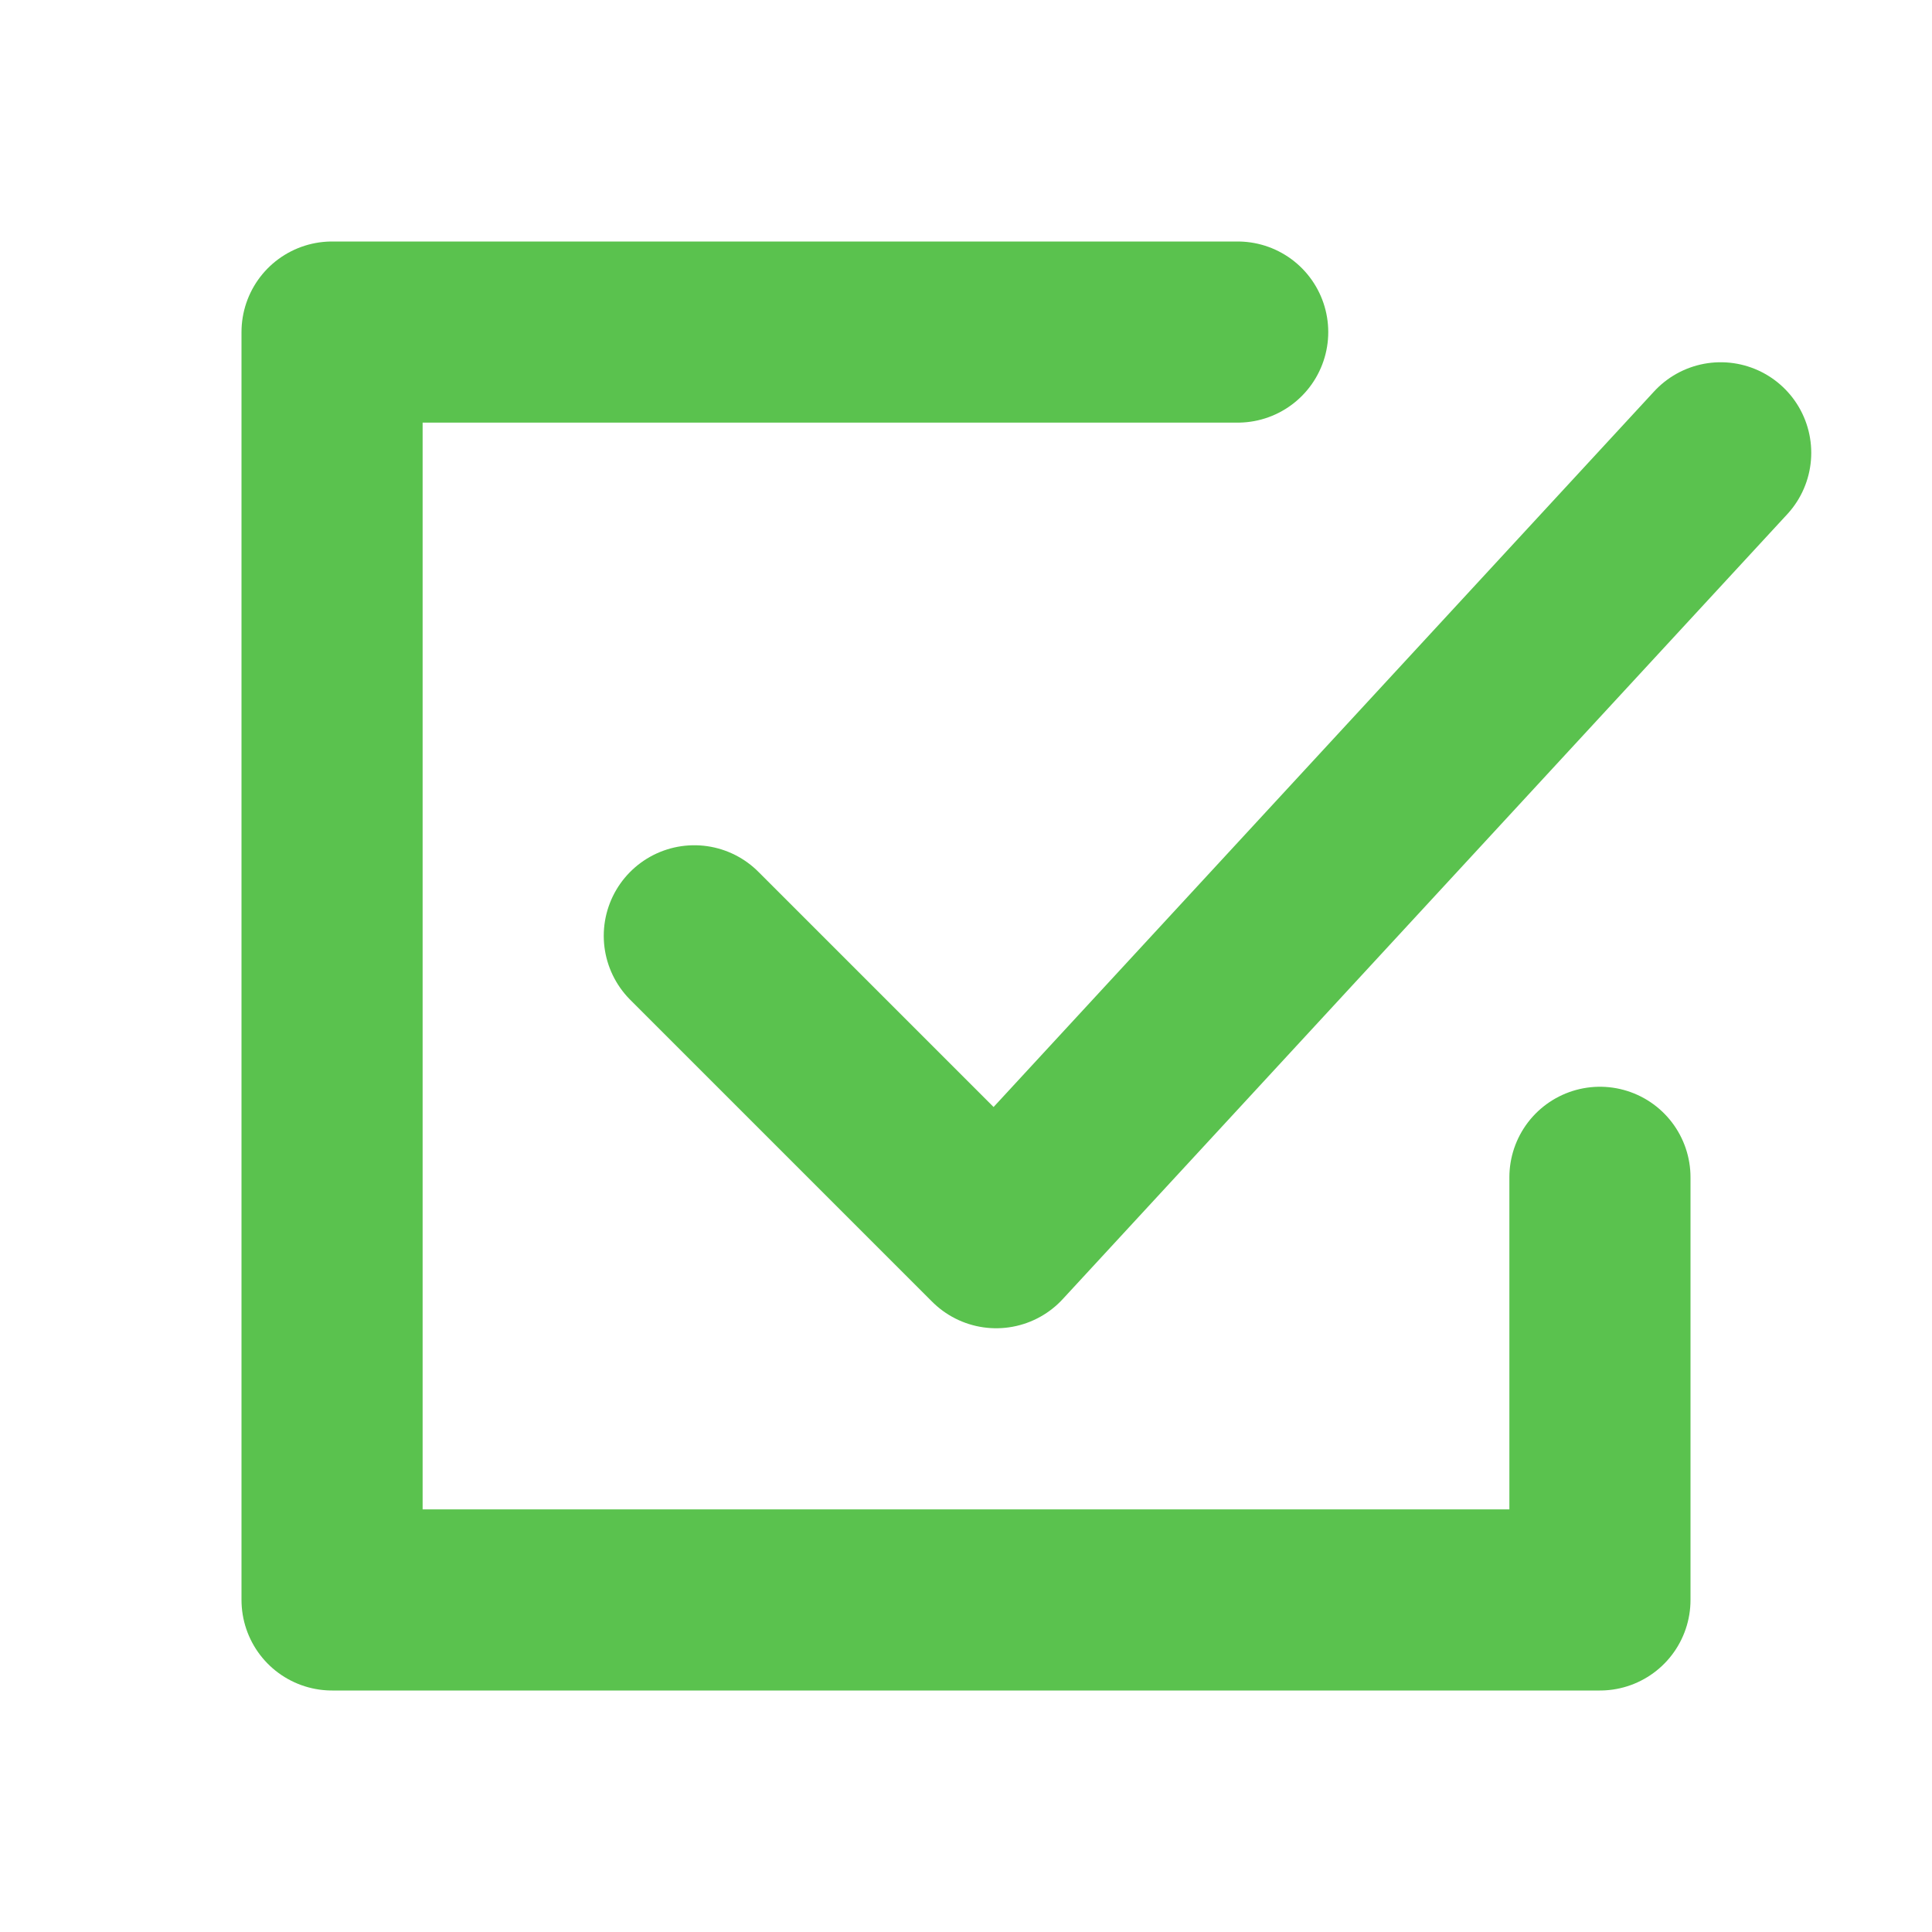
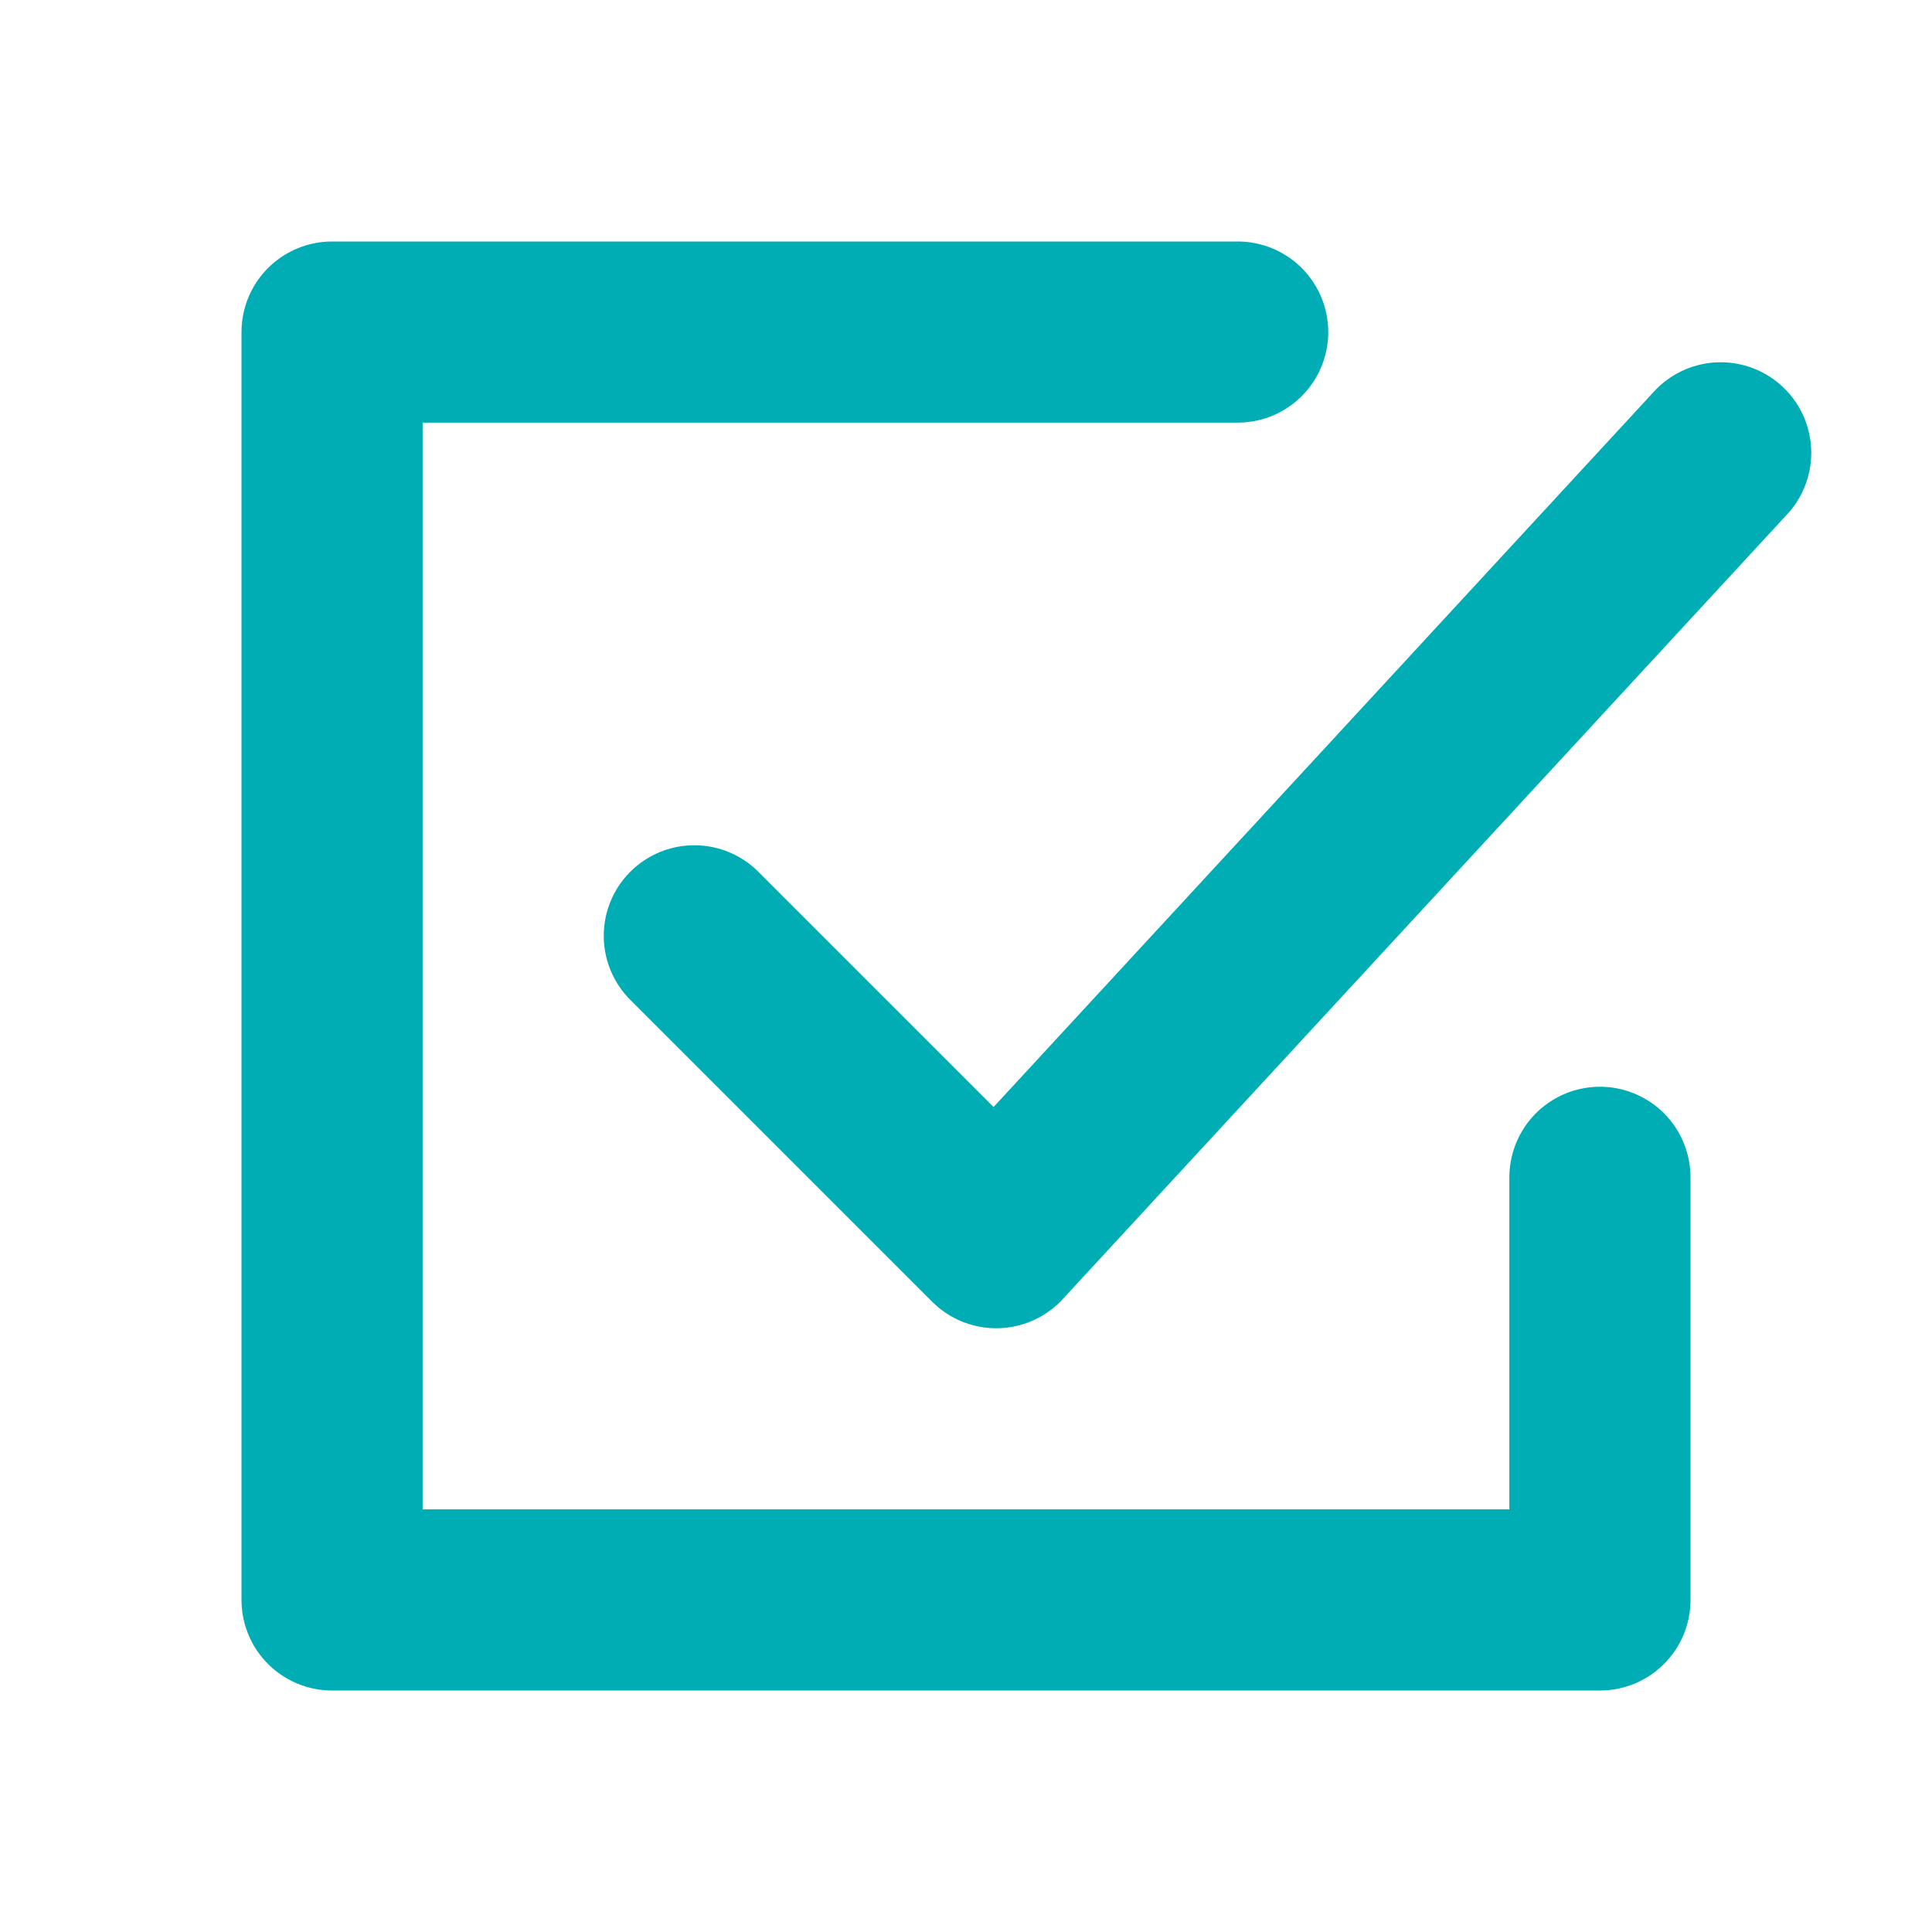
- <svg xmlns="http://www.w3.org/2000/svg" width="16px" height="16px" viewBox="0 0 16 16" version="1.1" fill="none" stroke="#5ac24e" stroke-linecap="round" stroke-linejoin="round" stroke-width="1.5">
+ <svg xmlns="http://www.w3.org/2000/svg" width="16px" height="16px" viewBox="0 0 16 16" version="1.1" fill="none" stroke="#00ADB5" stroke-linecap="round" stroke-linejoin="round" stroke-width="1.5">
  <polyline points="10.25 2.75,2.75 2.75,2.75 13.25,13.25 13.25,13.25 9.75" />
  <polyline points="5.75 7.75,8.25 10.25,14.25 3.75" />
</svg>
